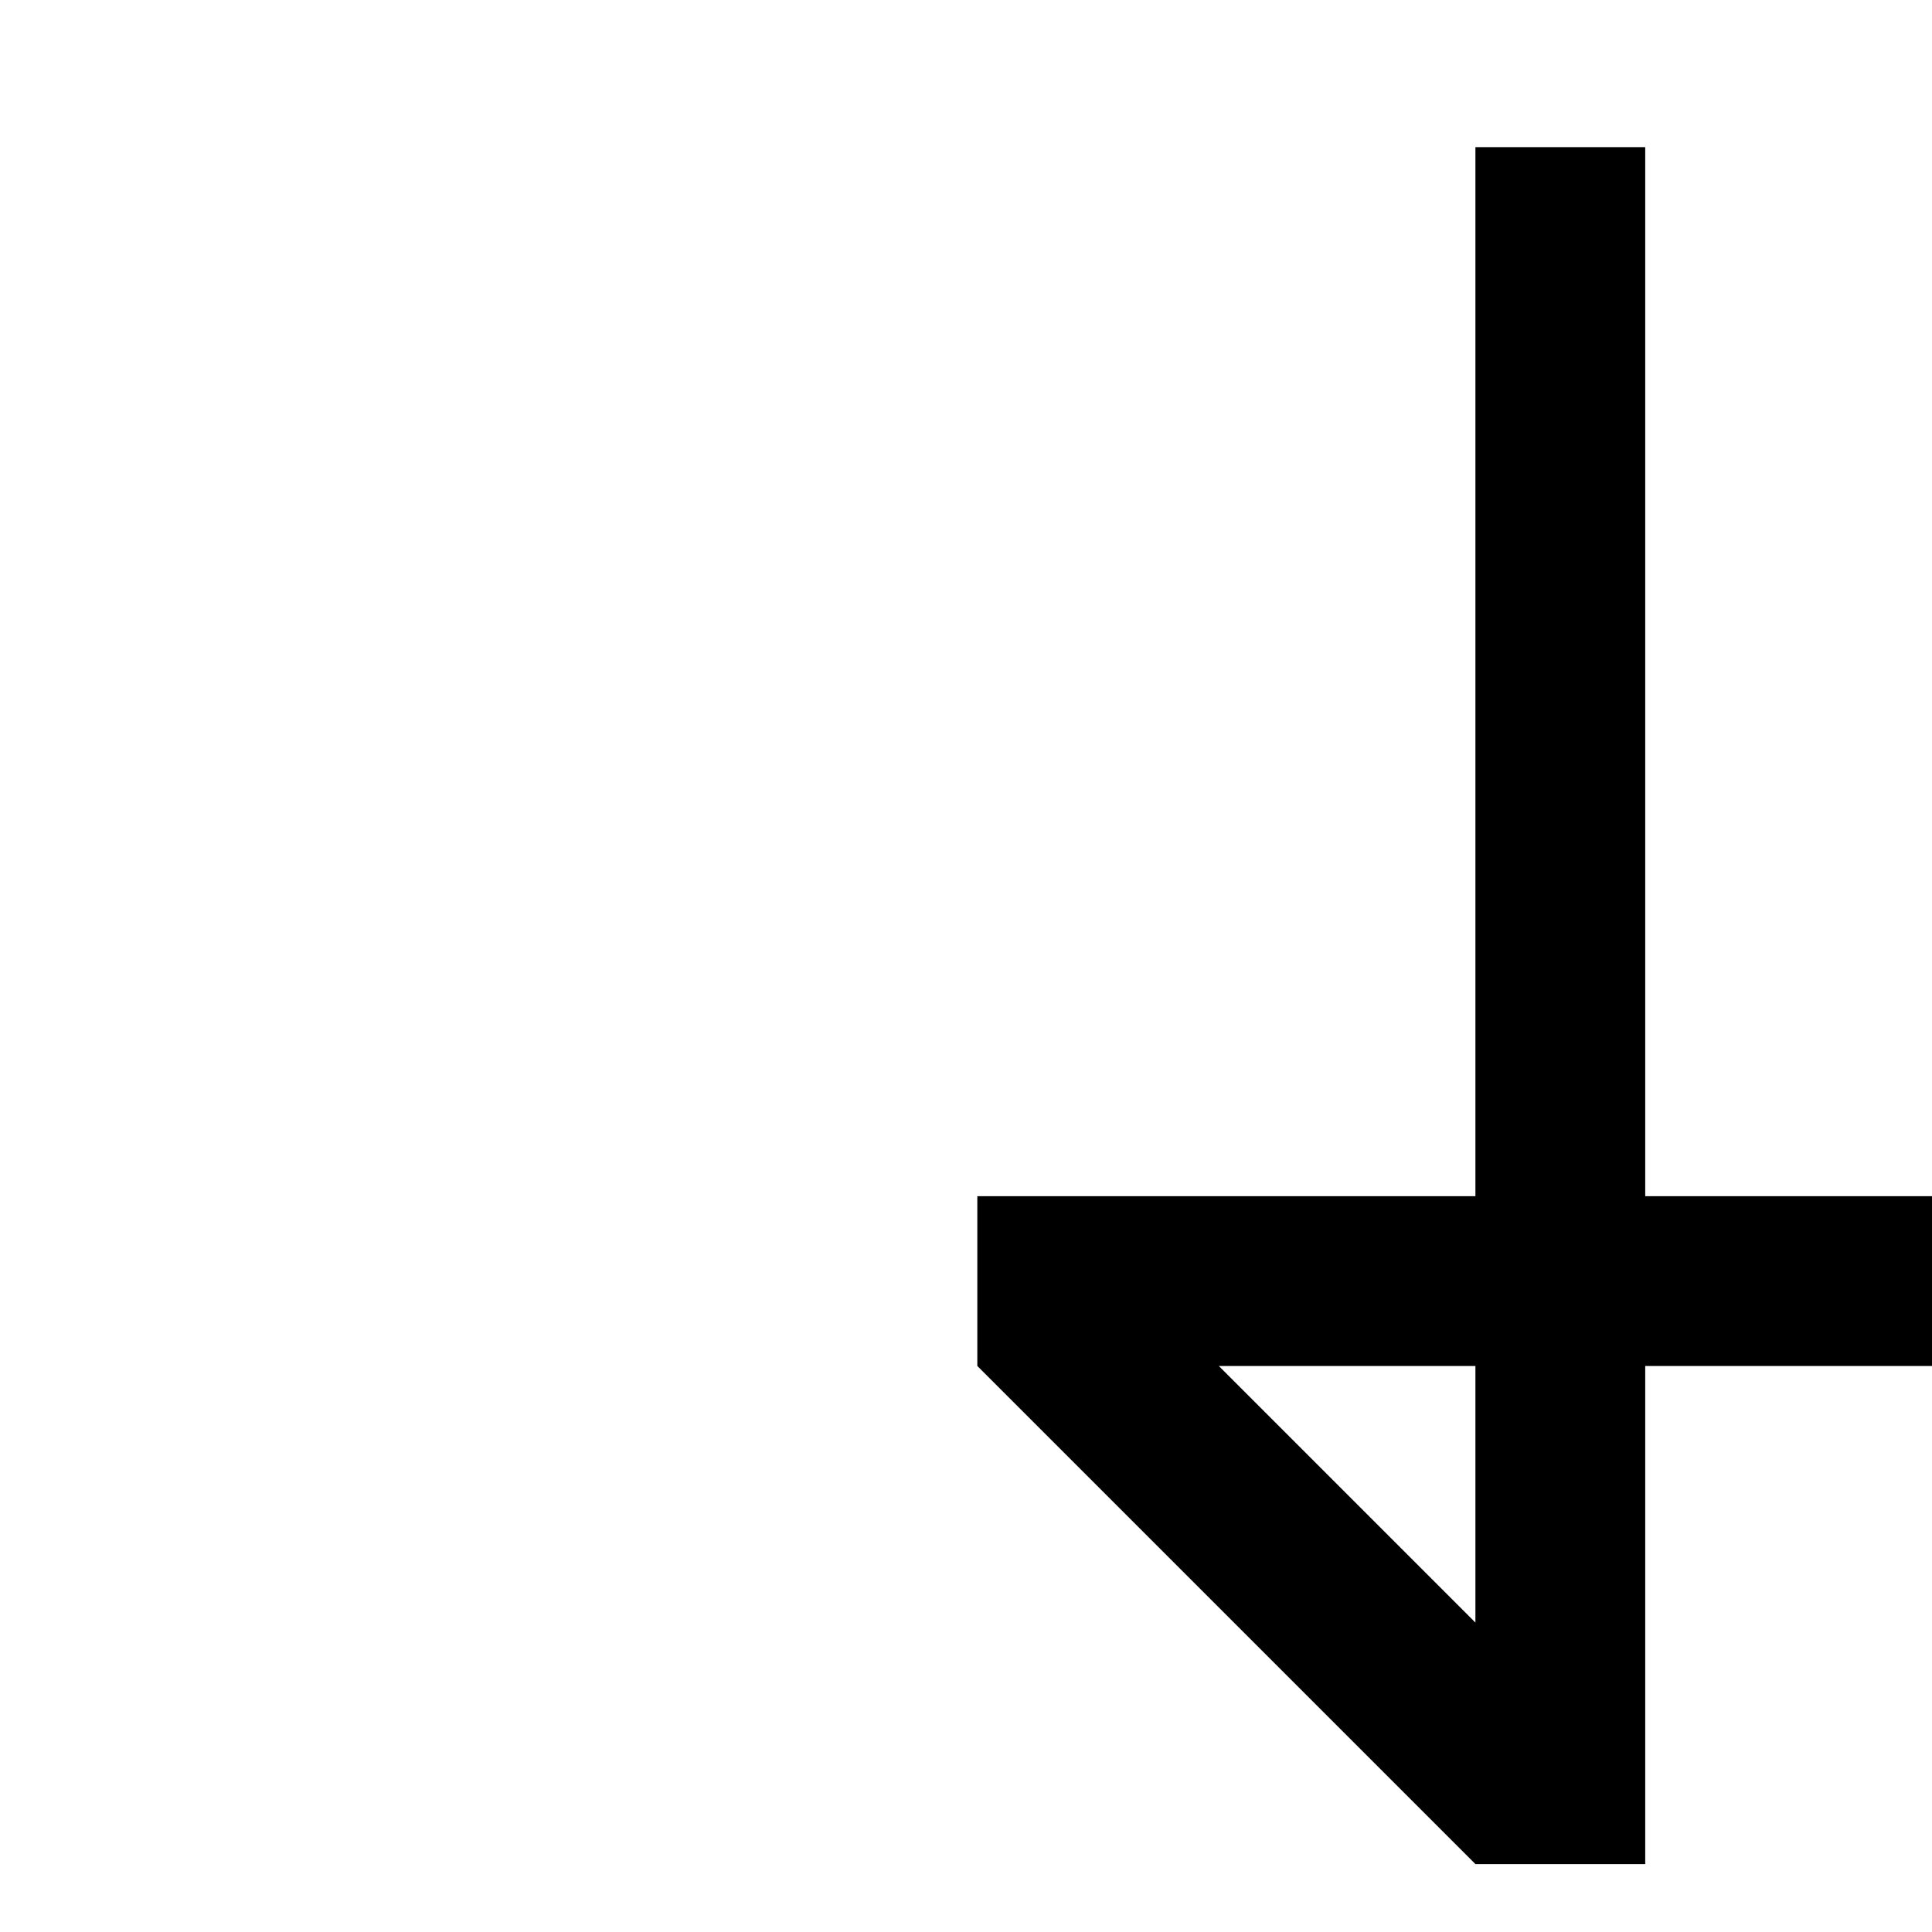
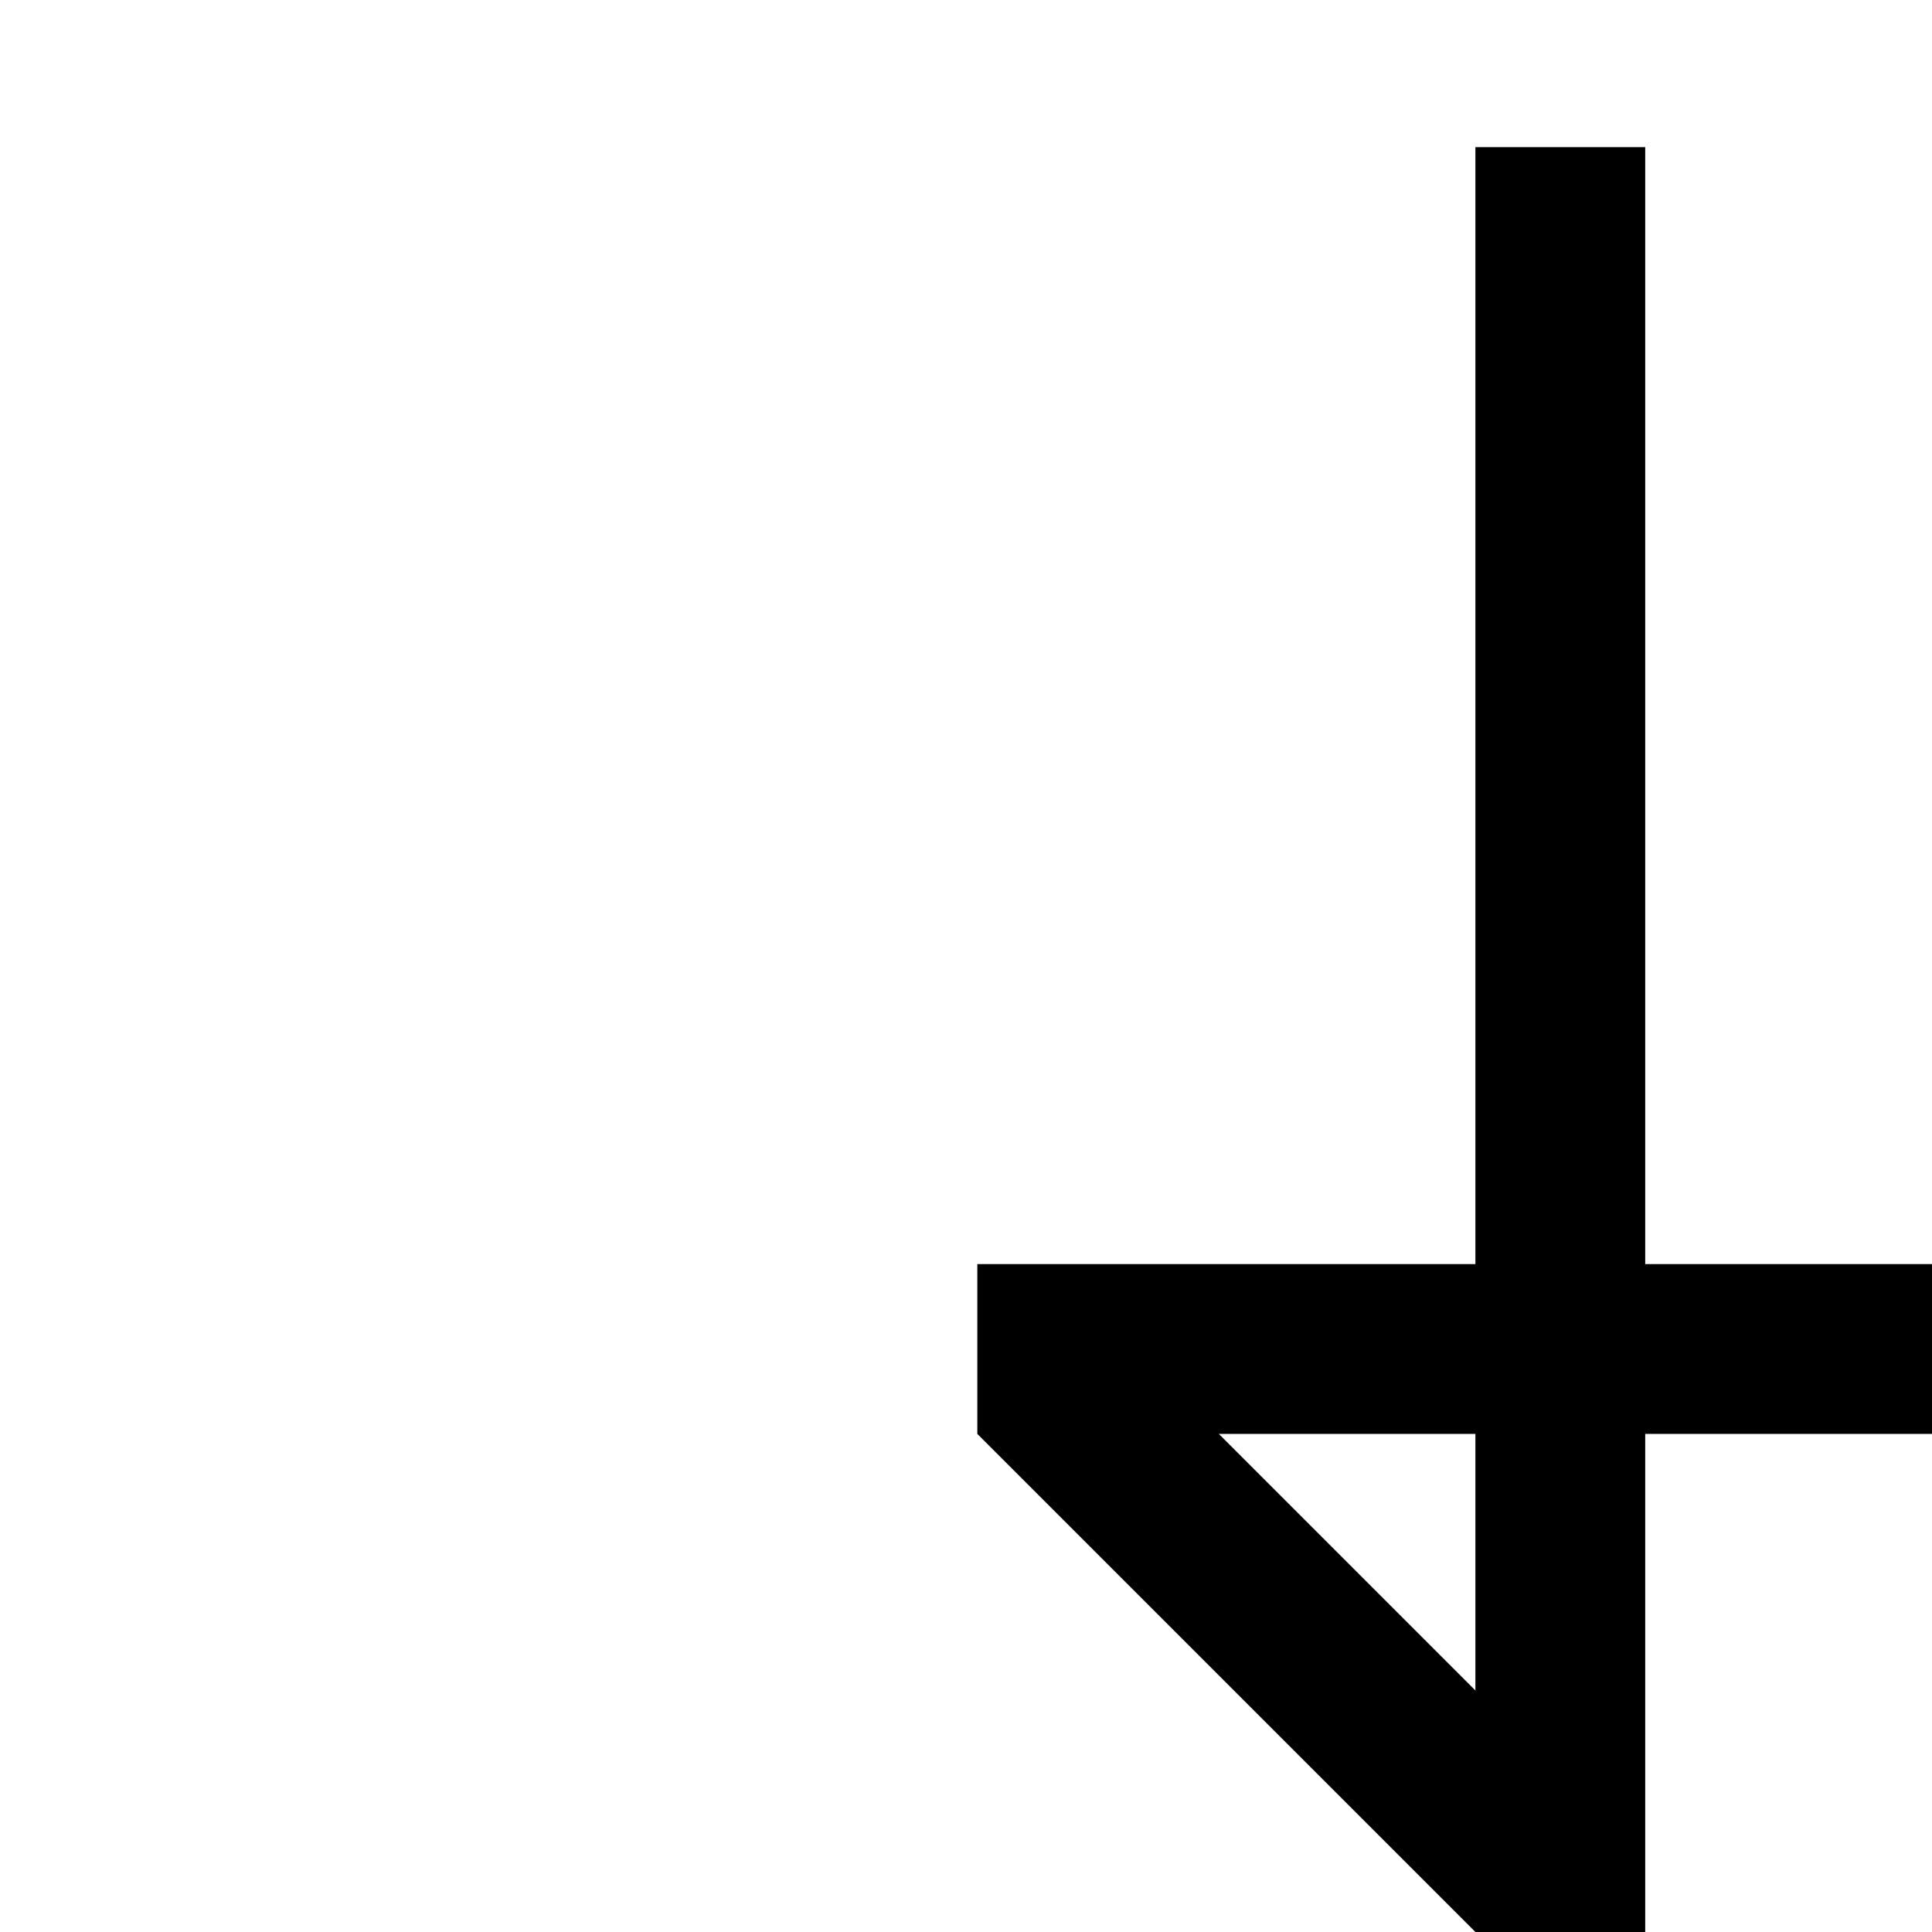
<svg xmlns="http://www.w3.org/2000/svg" width="2048" height="2048">
-   <path id="path1" fill="#000000" stroke="none" d="M 1564 156 L 1564 1268 L 1036 1268 L 1036 1448 L 1564 1976 L 1744 1976 L 1744 1448 L 2048 1448 L 2048 1268 L 1744 1268 L 1744 156 Z M 1292 1448 L 1564 1448 L 1564 1720 Z" />
+   <path id="path1" fill="#000000" stroke="none" d="M 1564 156 L 1564 1340 L 1036 1340 L 1036 1520 L 1564 2048 L 1744 2048 L 1744 1520 L 2048 1520 L 2048 1340 L 1744 1340 L 1744 156 Z M 1292 1520 L 1564 1520 L 1564 1792 Z" />
</svg>
